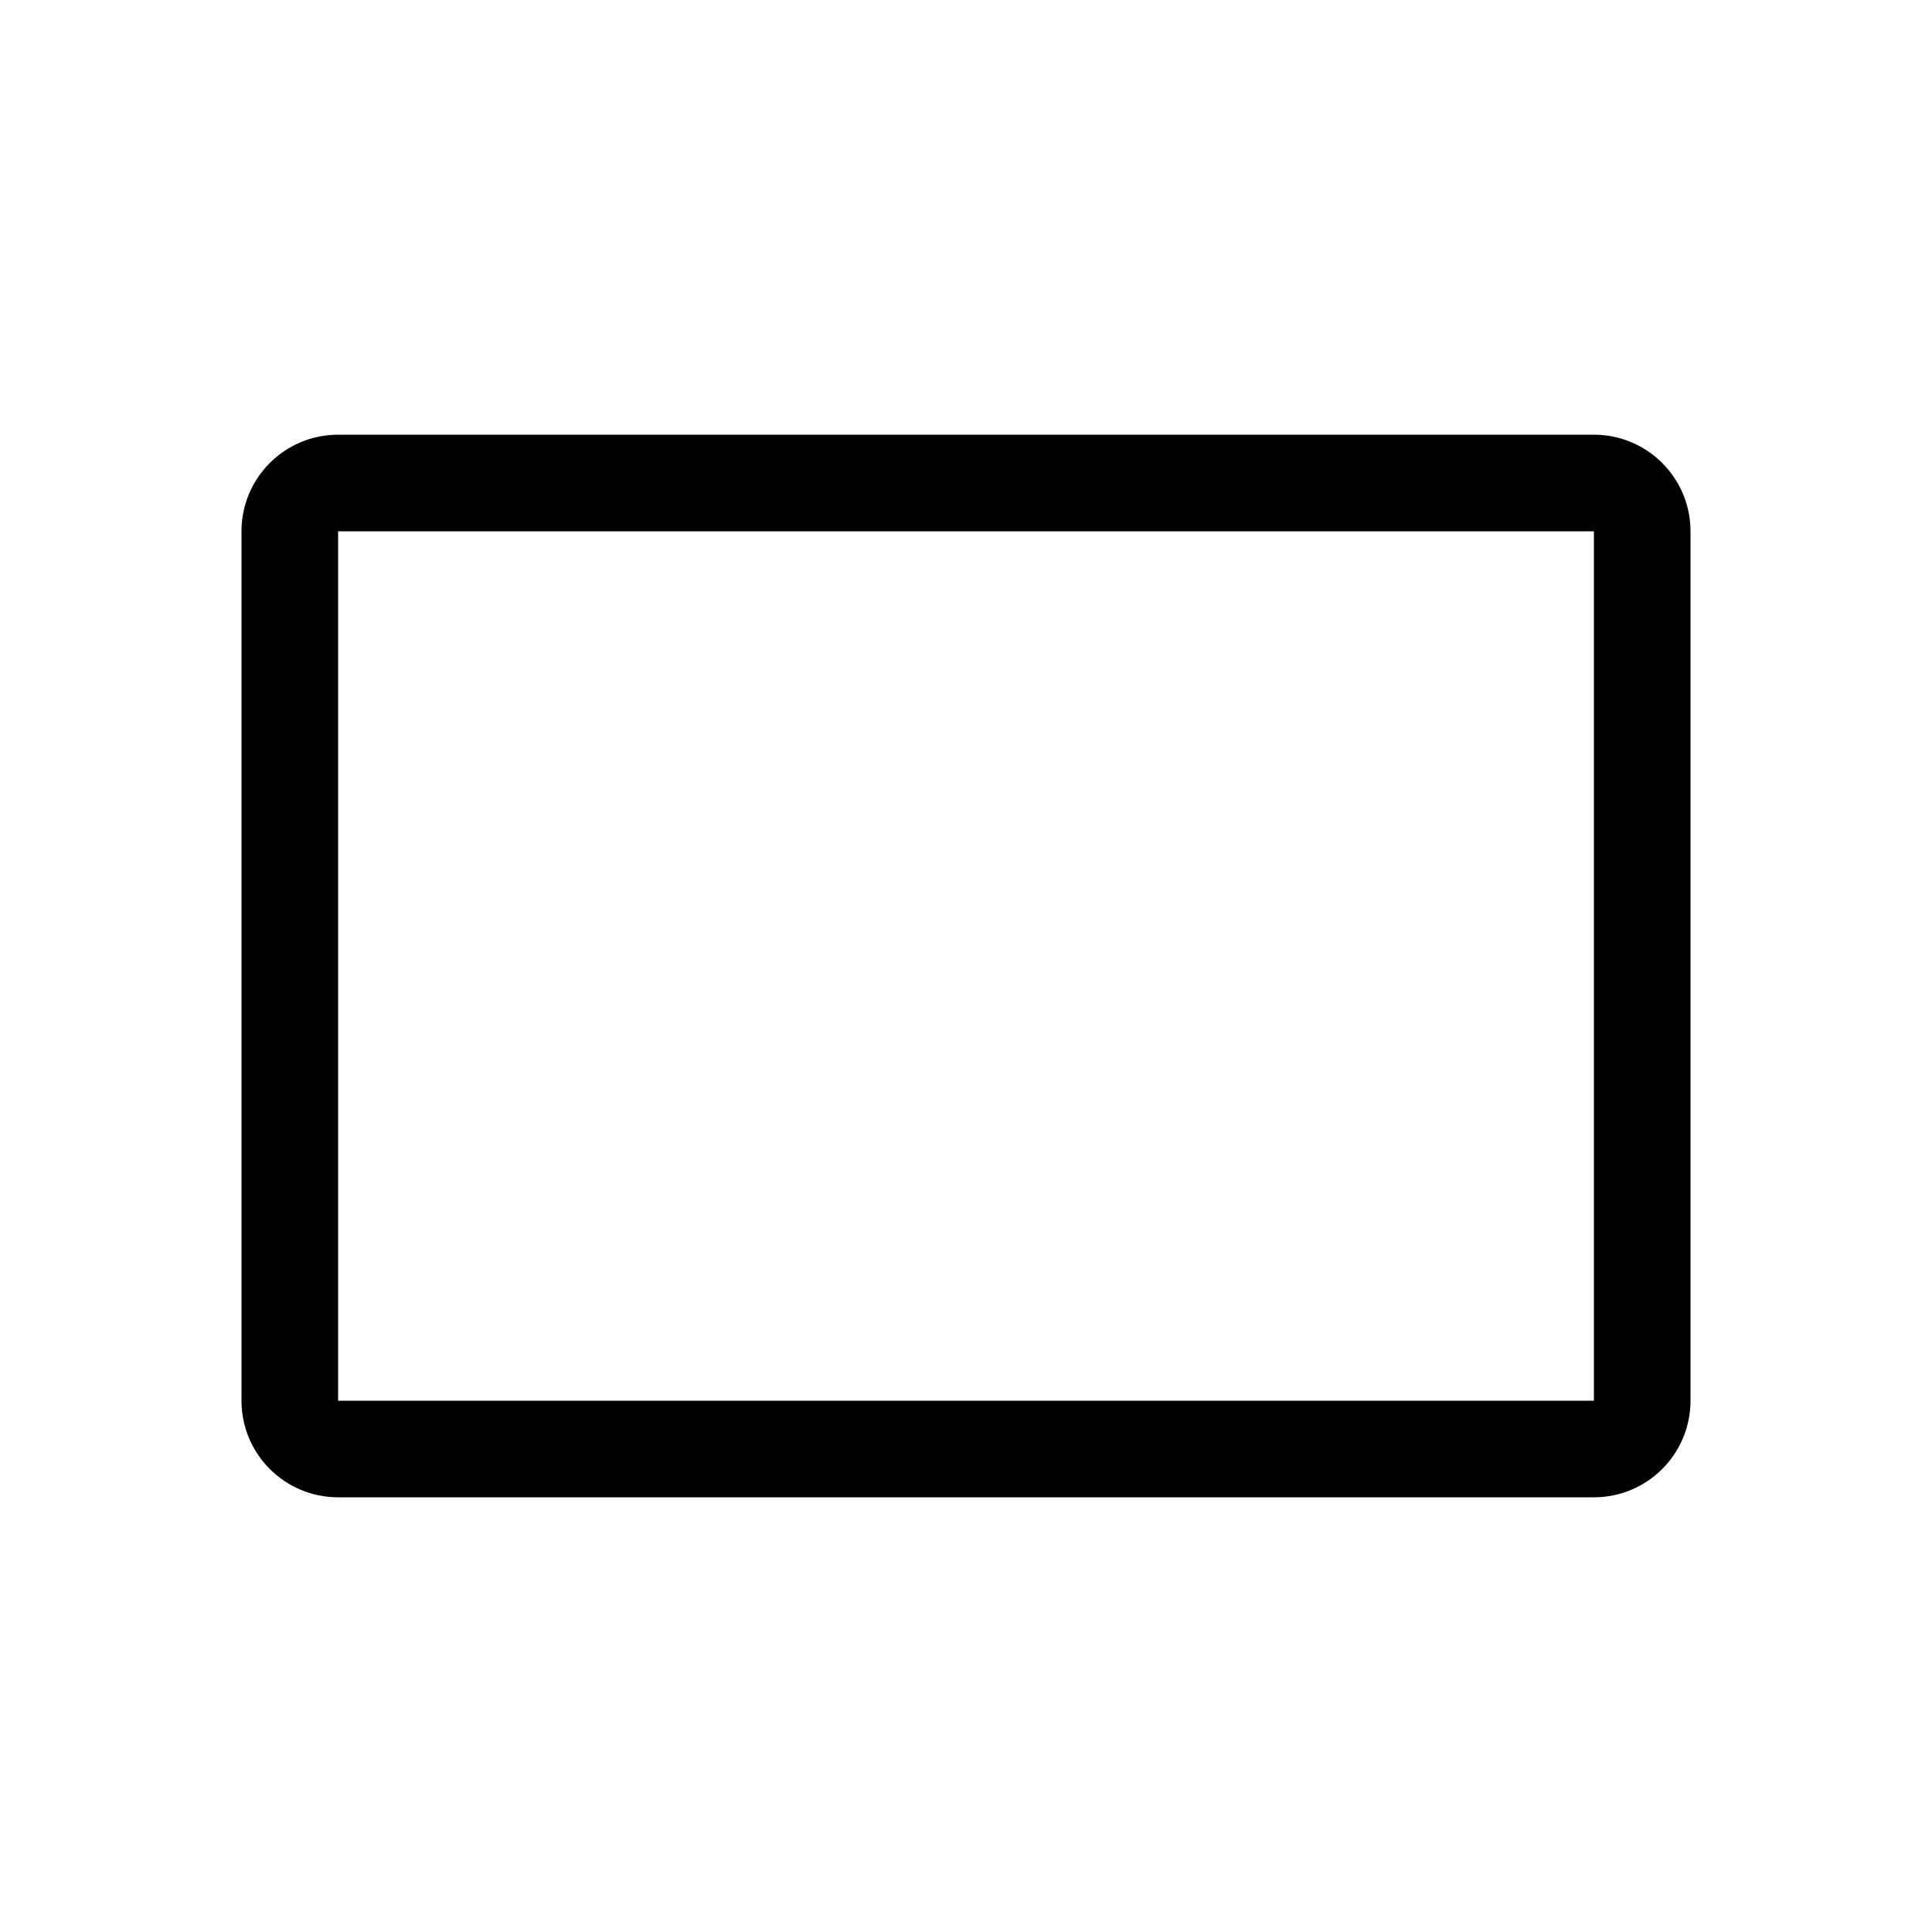
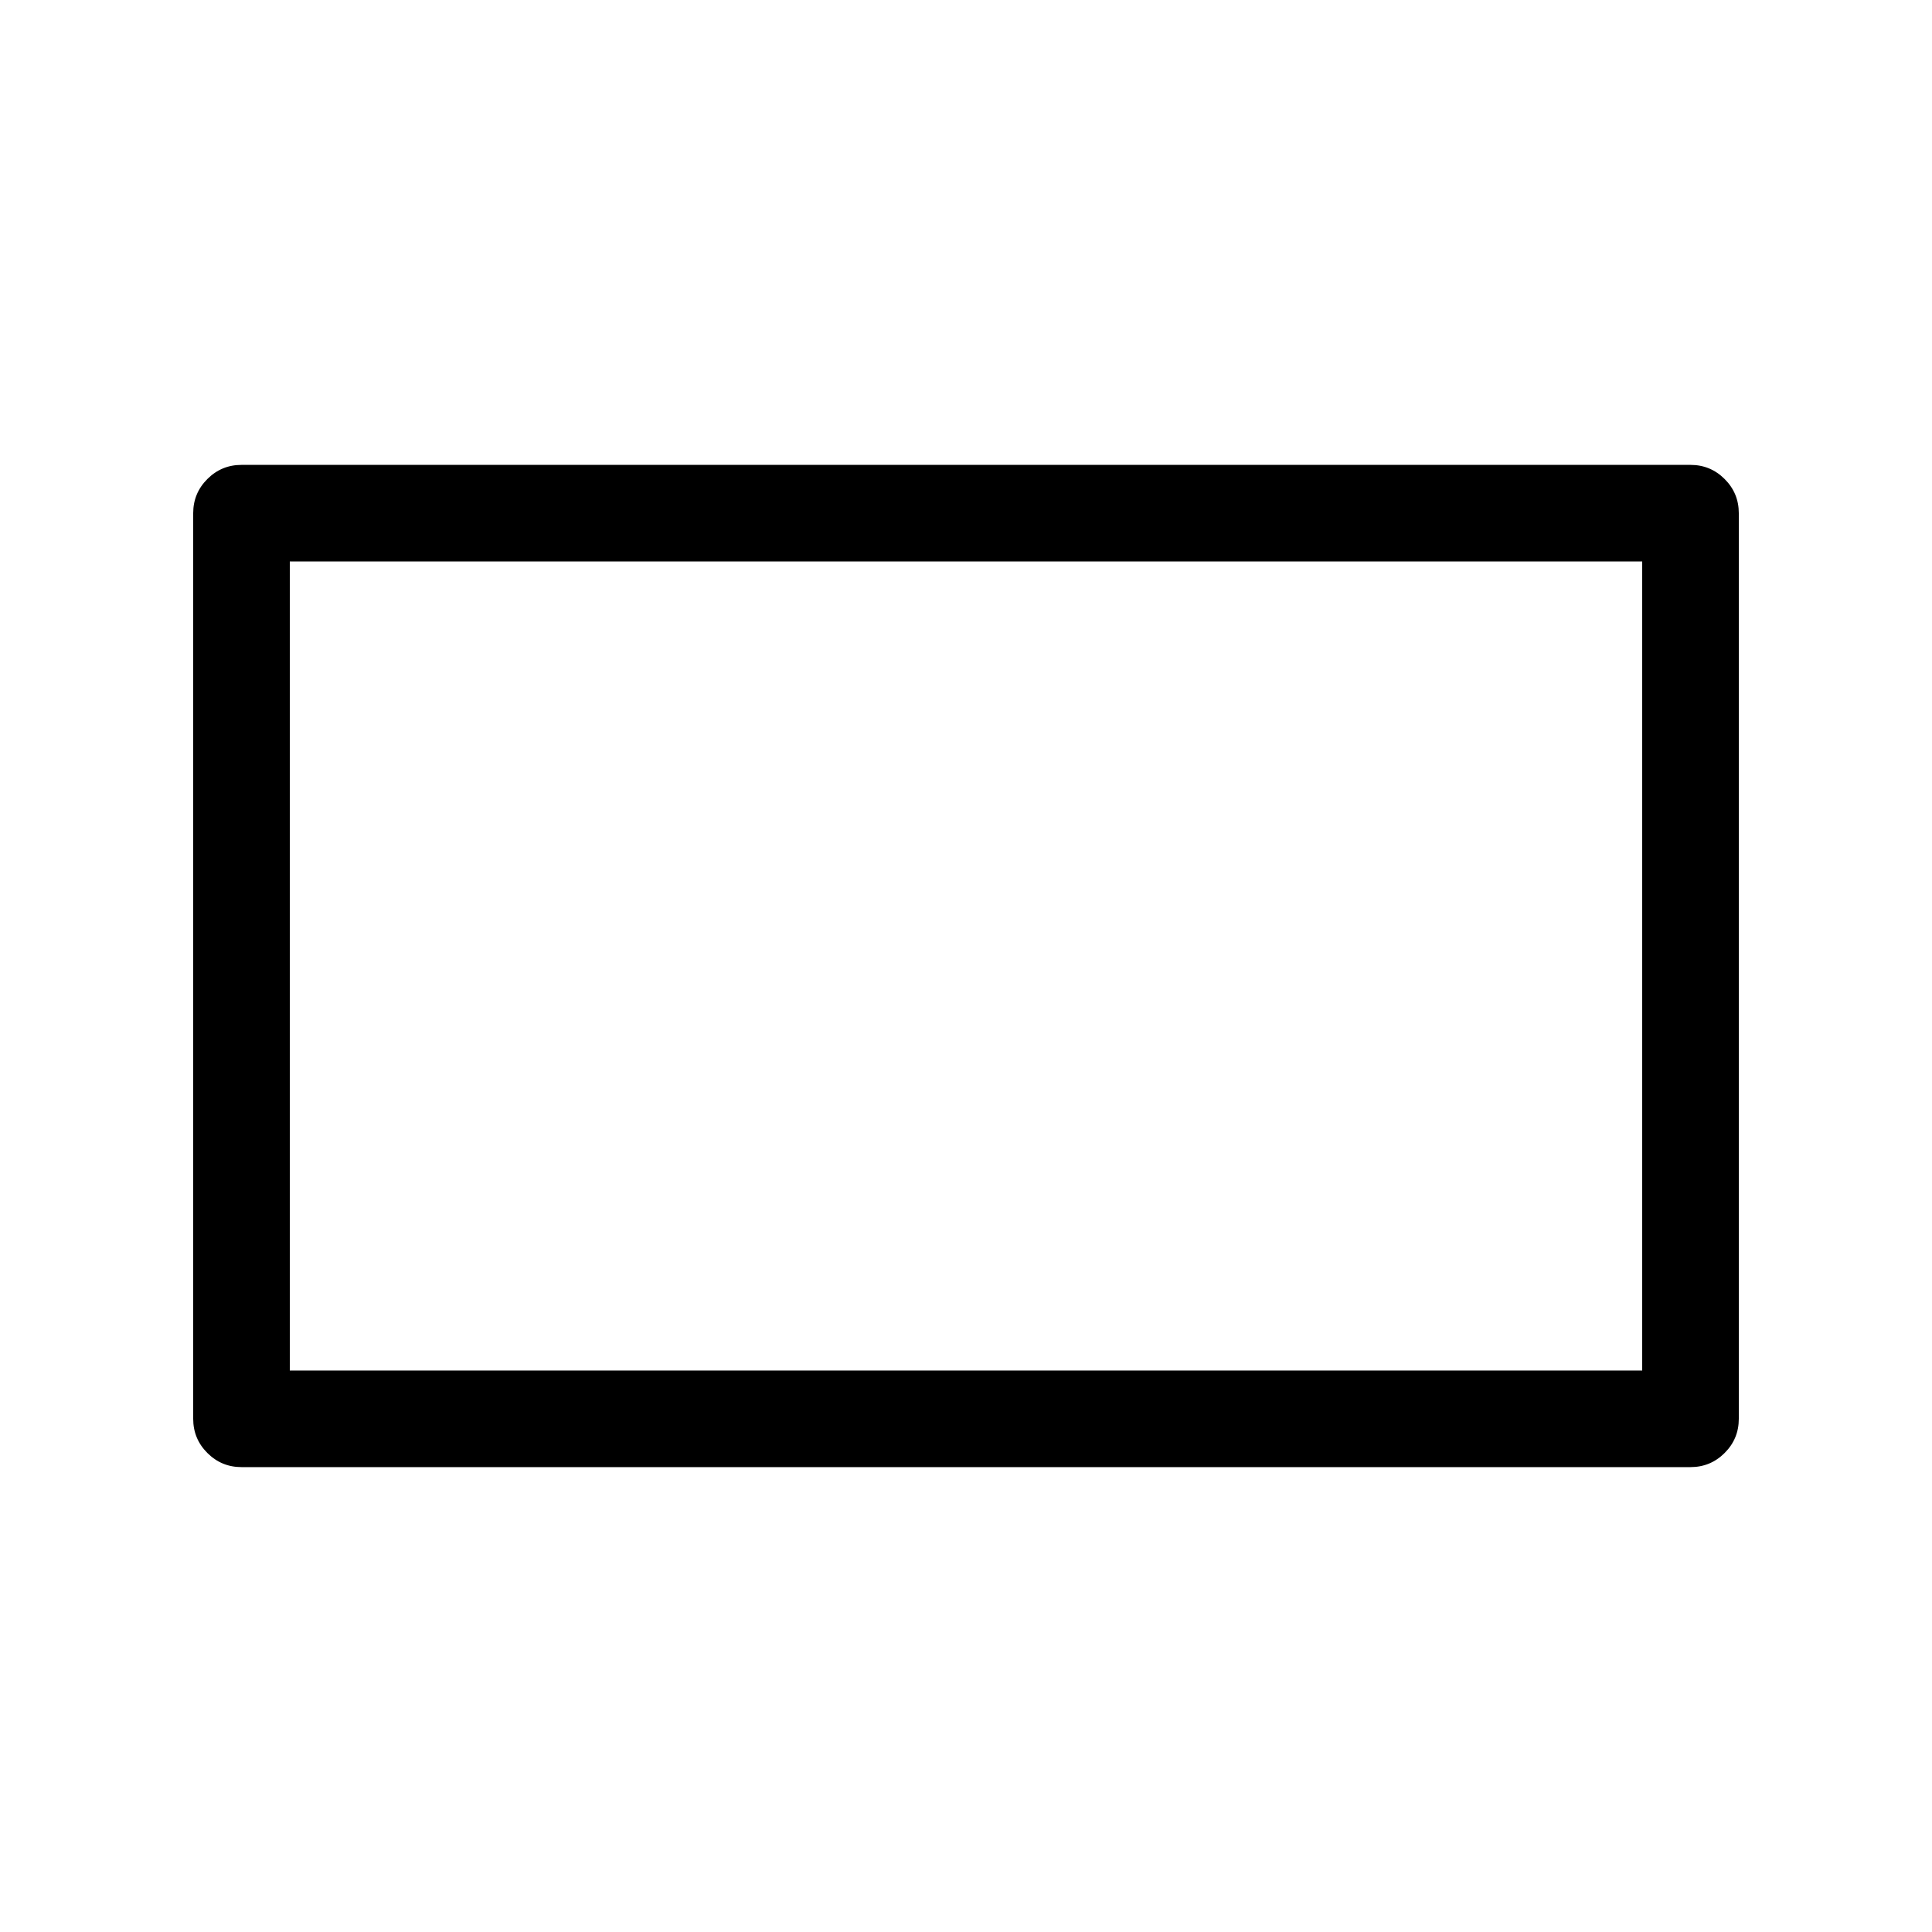
<svg xmlns="http://www.w3.org/2000/svg" viewBox="0 0 500 500">
  <g id="base">
-     <path d="M412.5,112.5C426.307,112.5 437.5,123.693 437.5,137.5L437.5,362.5C437.5,376.307 426.307,387.5 412.5,387.5L87.5,387.5C73.693,387.5 62.5,376.307 62.5,362.5L62.5,137.5C62.5,123.693 73.693,112.5 87.5,112.5L412.5,112.5ZM87.5,362.5L412.5,362.5L412.5,137.5L87.5,137.5L87.5,362.5Z" />
+     <path d="M50,132.812C50,129.361 51.22,126.414 53.661,123.974C56.102,121.533 59.048,120.312 62.5,120.312L437.5,120.312C440.952,120.312 443.898,121.533 446.339,123.974C448.78,126.414 450,129.361 450,132.812L450,367.188C450,370.639 448.78,373.586 446.339,376.026C443.898,378.467 440.952,379.687 437.5,379.688L62.5,379.688C59.048,379.687 56.102,378.467 53.661,376.026C51.22,373.586 50,370.639 50,367.188L50,132.812ZM75,354.688L425,354.688L425,145.312L75,145.312L75,354.688Z" />
  </g>
</svg>
